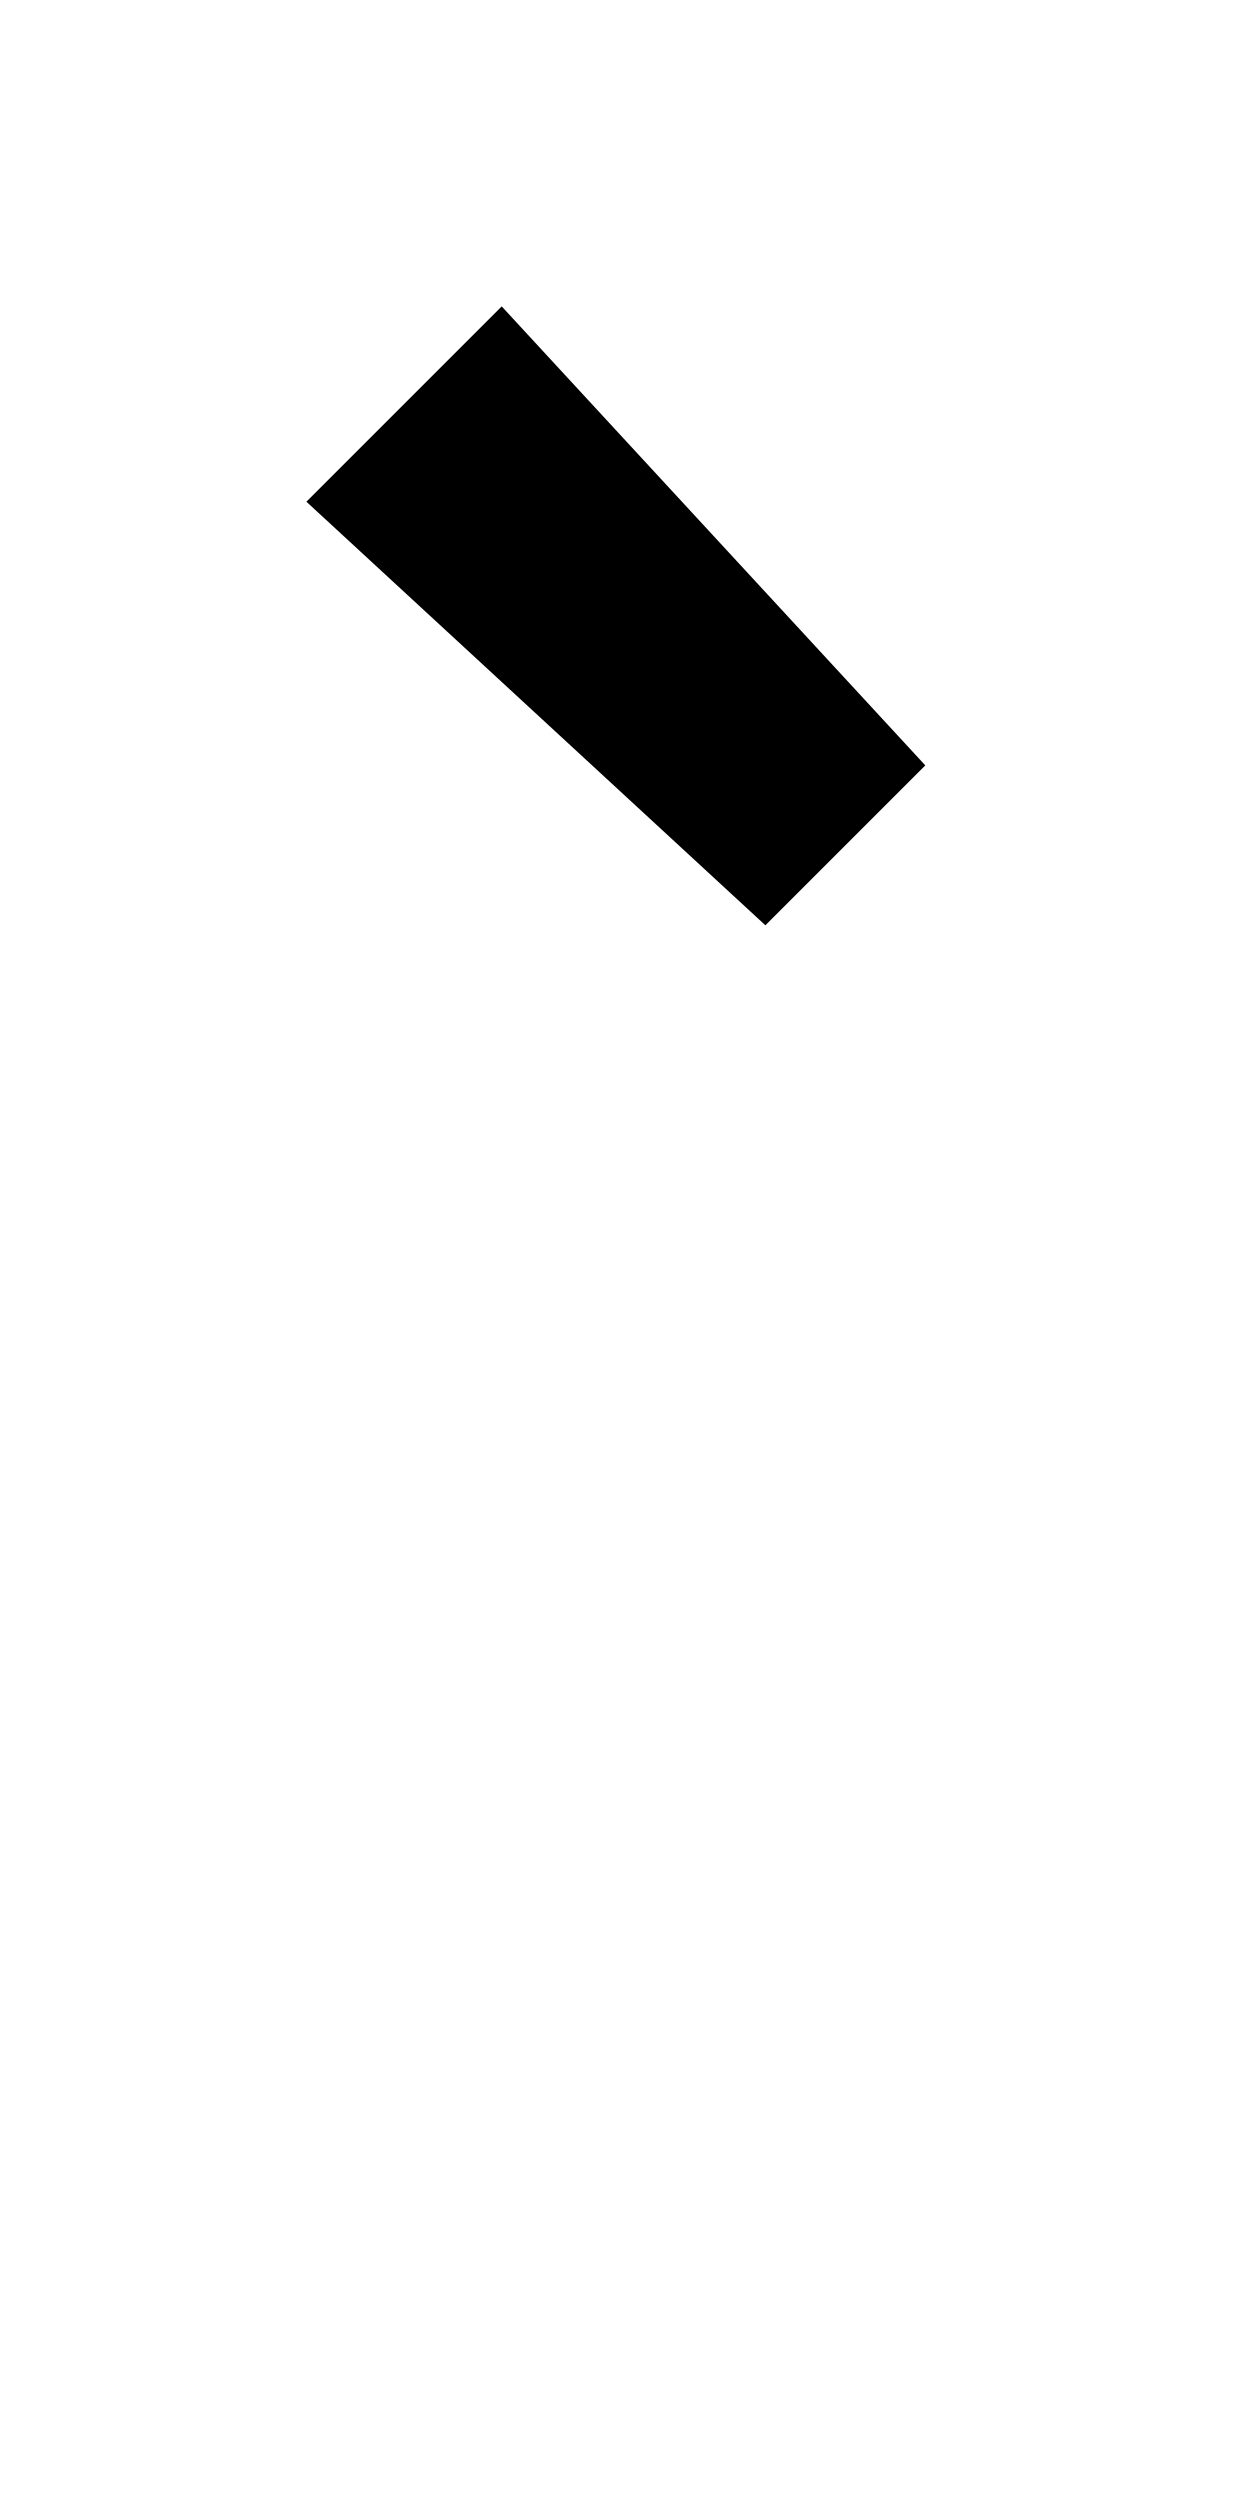
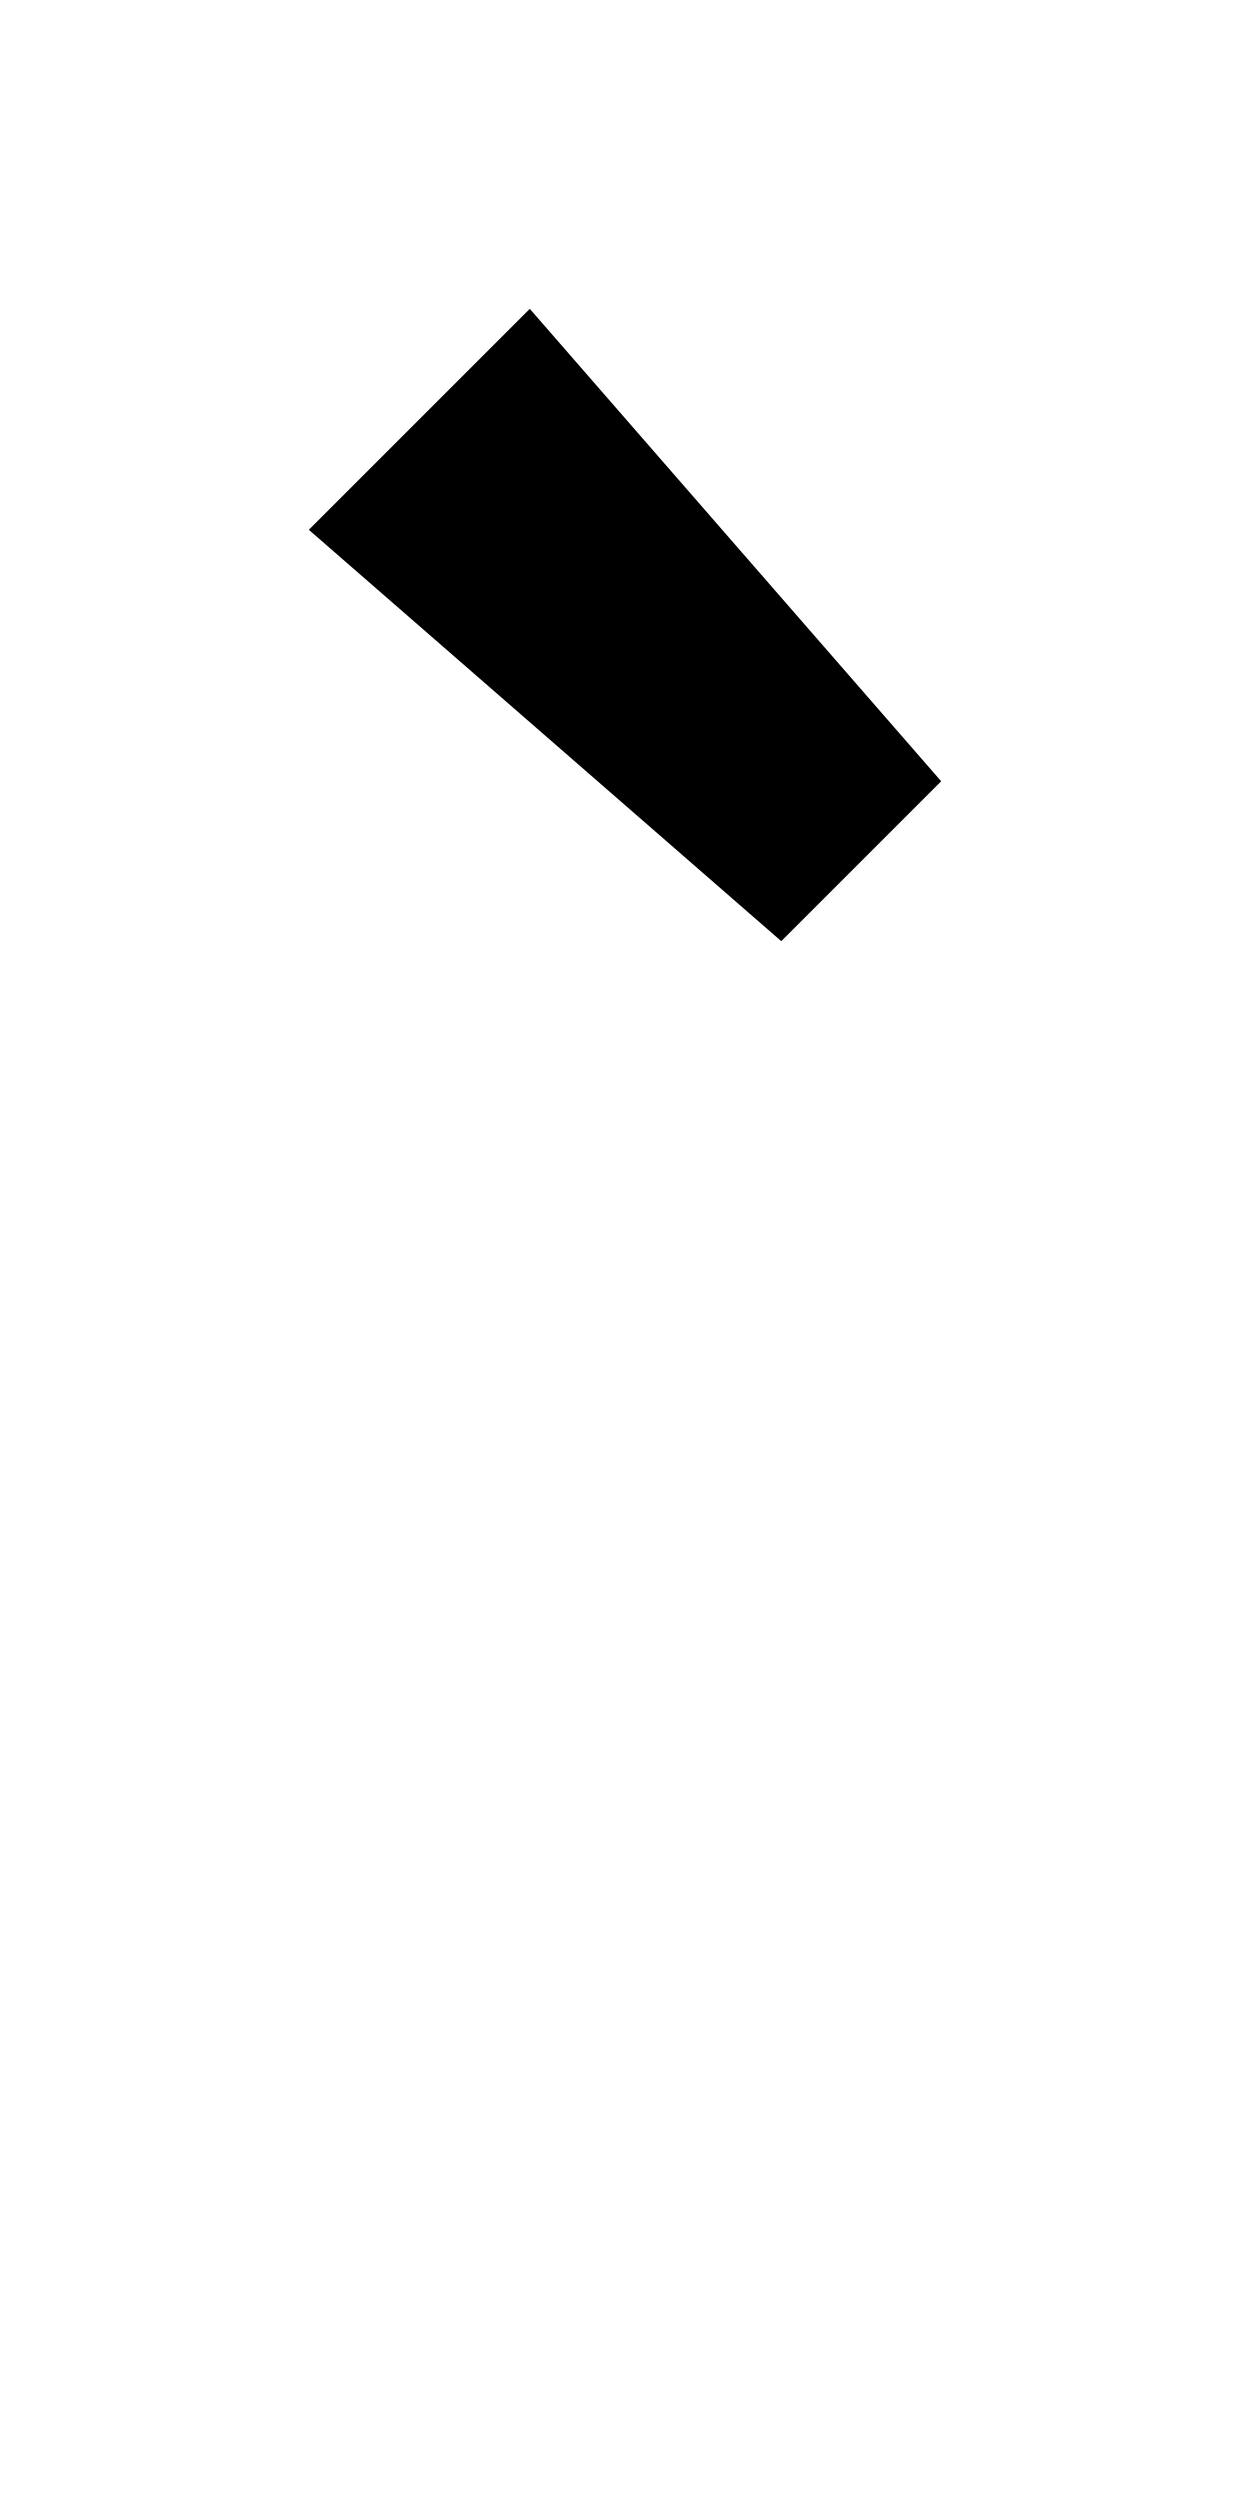
<svg xmlns="http://www.w3.org/2000/svg" version="1.1" width="1024" height="2048" id="svg3355">
  <defs id="defs3357" />
  <g transform="translate(0,995.6378)" id="layer1" />
-   <path d="M 251,411 627,758 758,627 411,251 Z" id="path3157-2-7-0-4-5-7" style="display:inline;fill:#000000;fill-opacity:1;stroke:none" />
+   <path d="M 253,434 640,771 771,640 434,253 Z" id="path3157-2-7-0-4-5-7" style="display:inline;fill:#000000;fill-opacity:1;stroke:none" />
</svg>
